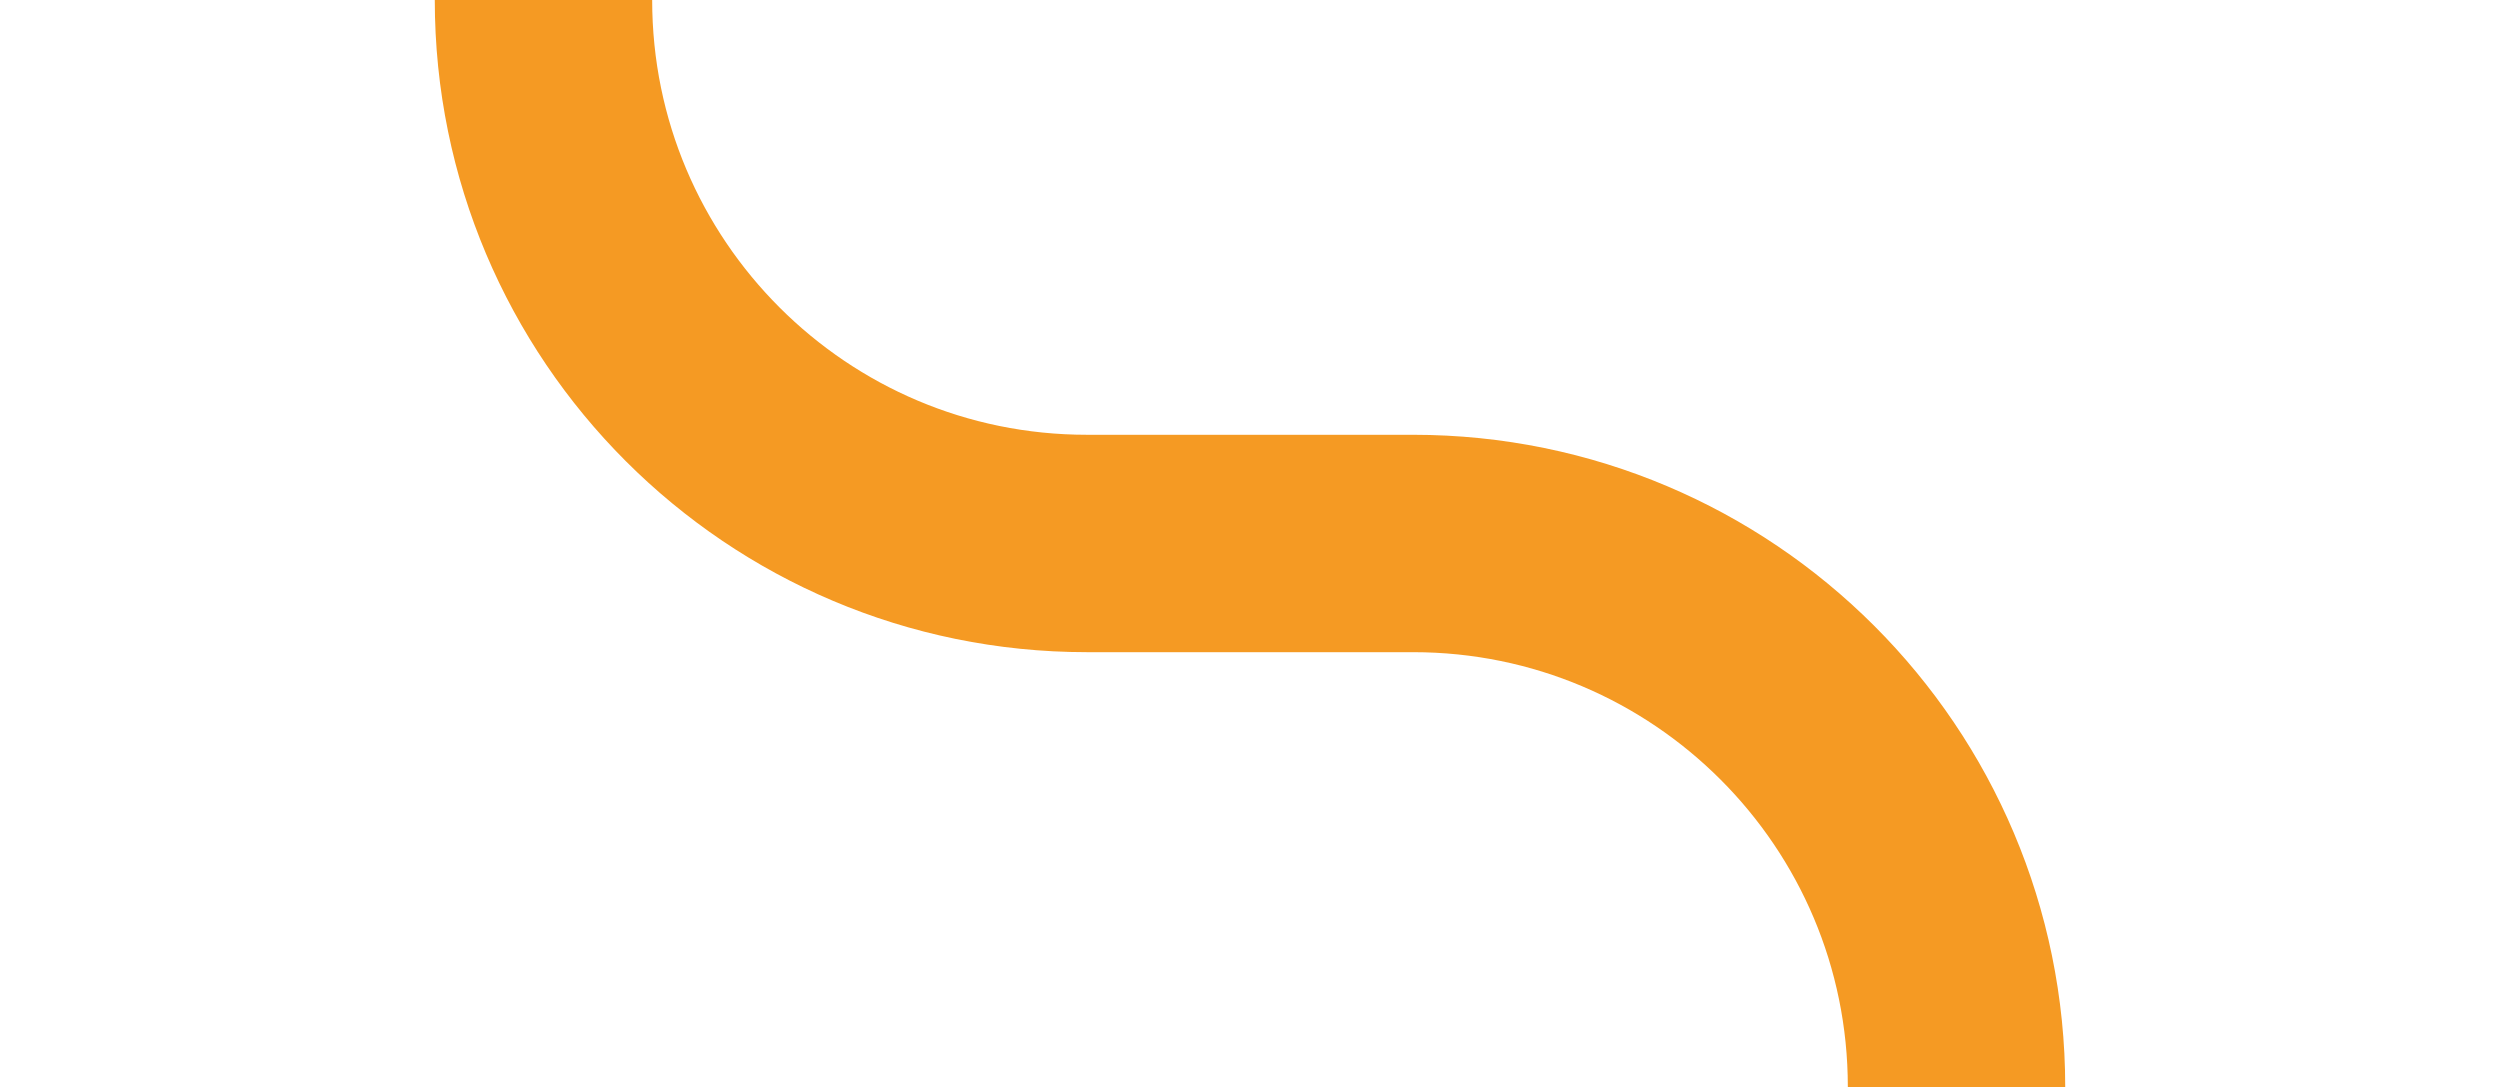
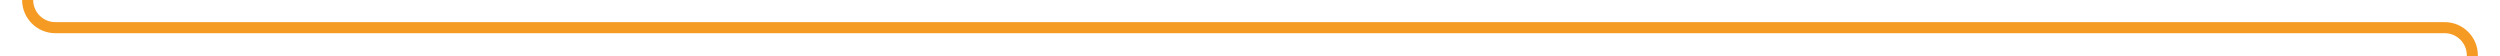
- <svg xmlns="http://www.w3.org/2000/svg" version="1.1" width="23px" height="10px" preserveAspectRatio="xMinYMid meet" viewBox="1256 600  23 8">
-   <path d="M 1261 540  L 1261 599  A 5 5 0 0 0 1266 604 L 1269 604  A 5 5 0 0 1 1274 609 L 1274 669  " stroke-width="2" stroke="#f59a23" fill="none" />
+ <svg xmlns="http://www.w3.org/2000/svg" version="1.1" width="452px" height="10px" preserveAspectRatio="xMinYMid meet" viewBox="1038 406  452 8">
+   <path d="M 1043 393  L 1043 405  A 5 5 0 0 0 1048 410 L 1480 410  A 5 5 0 0 1 1485 415 L 1485 422  " stroke-width="2" stroke="#f59a23" fill="none" />
</svg>
